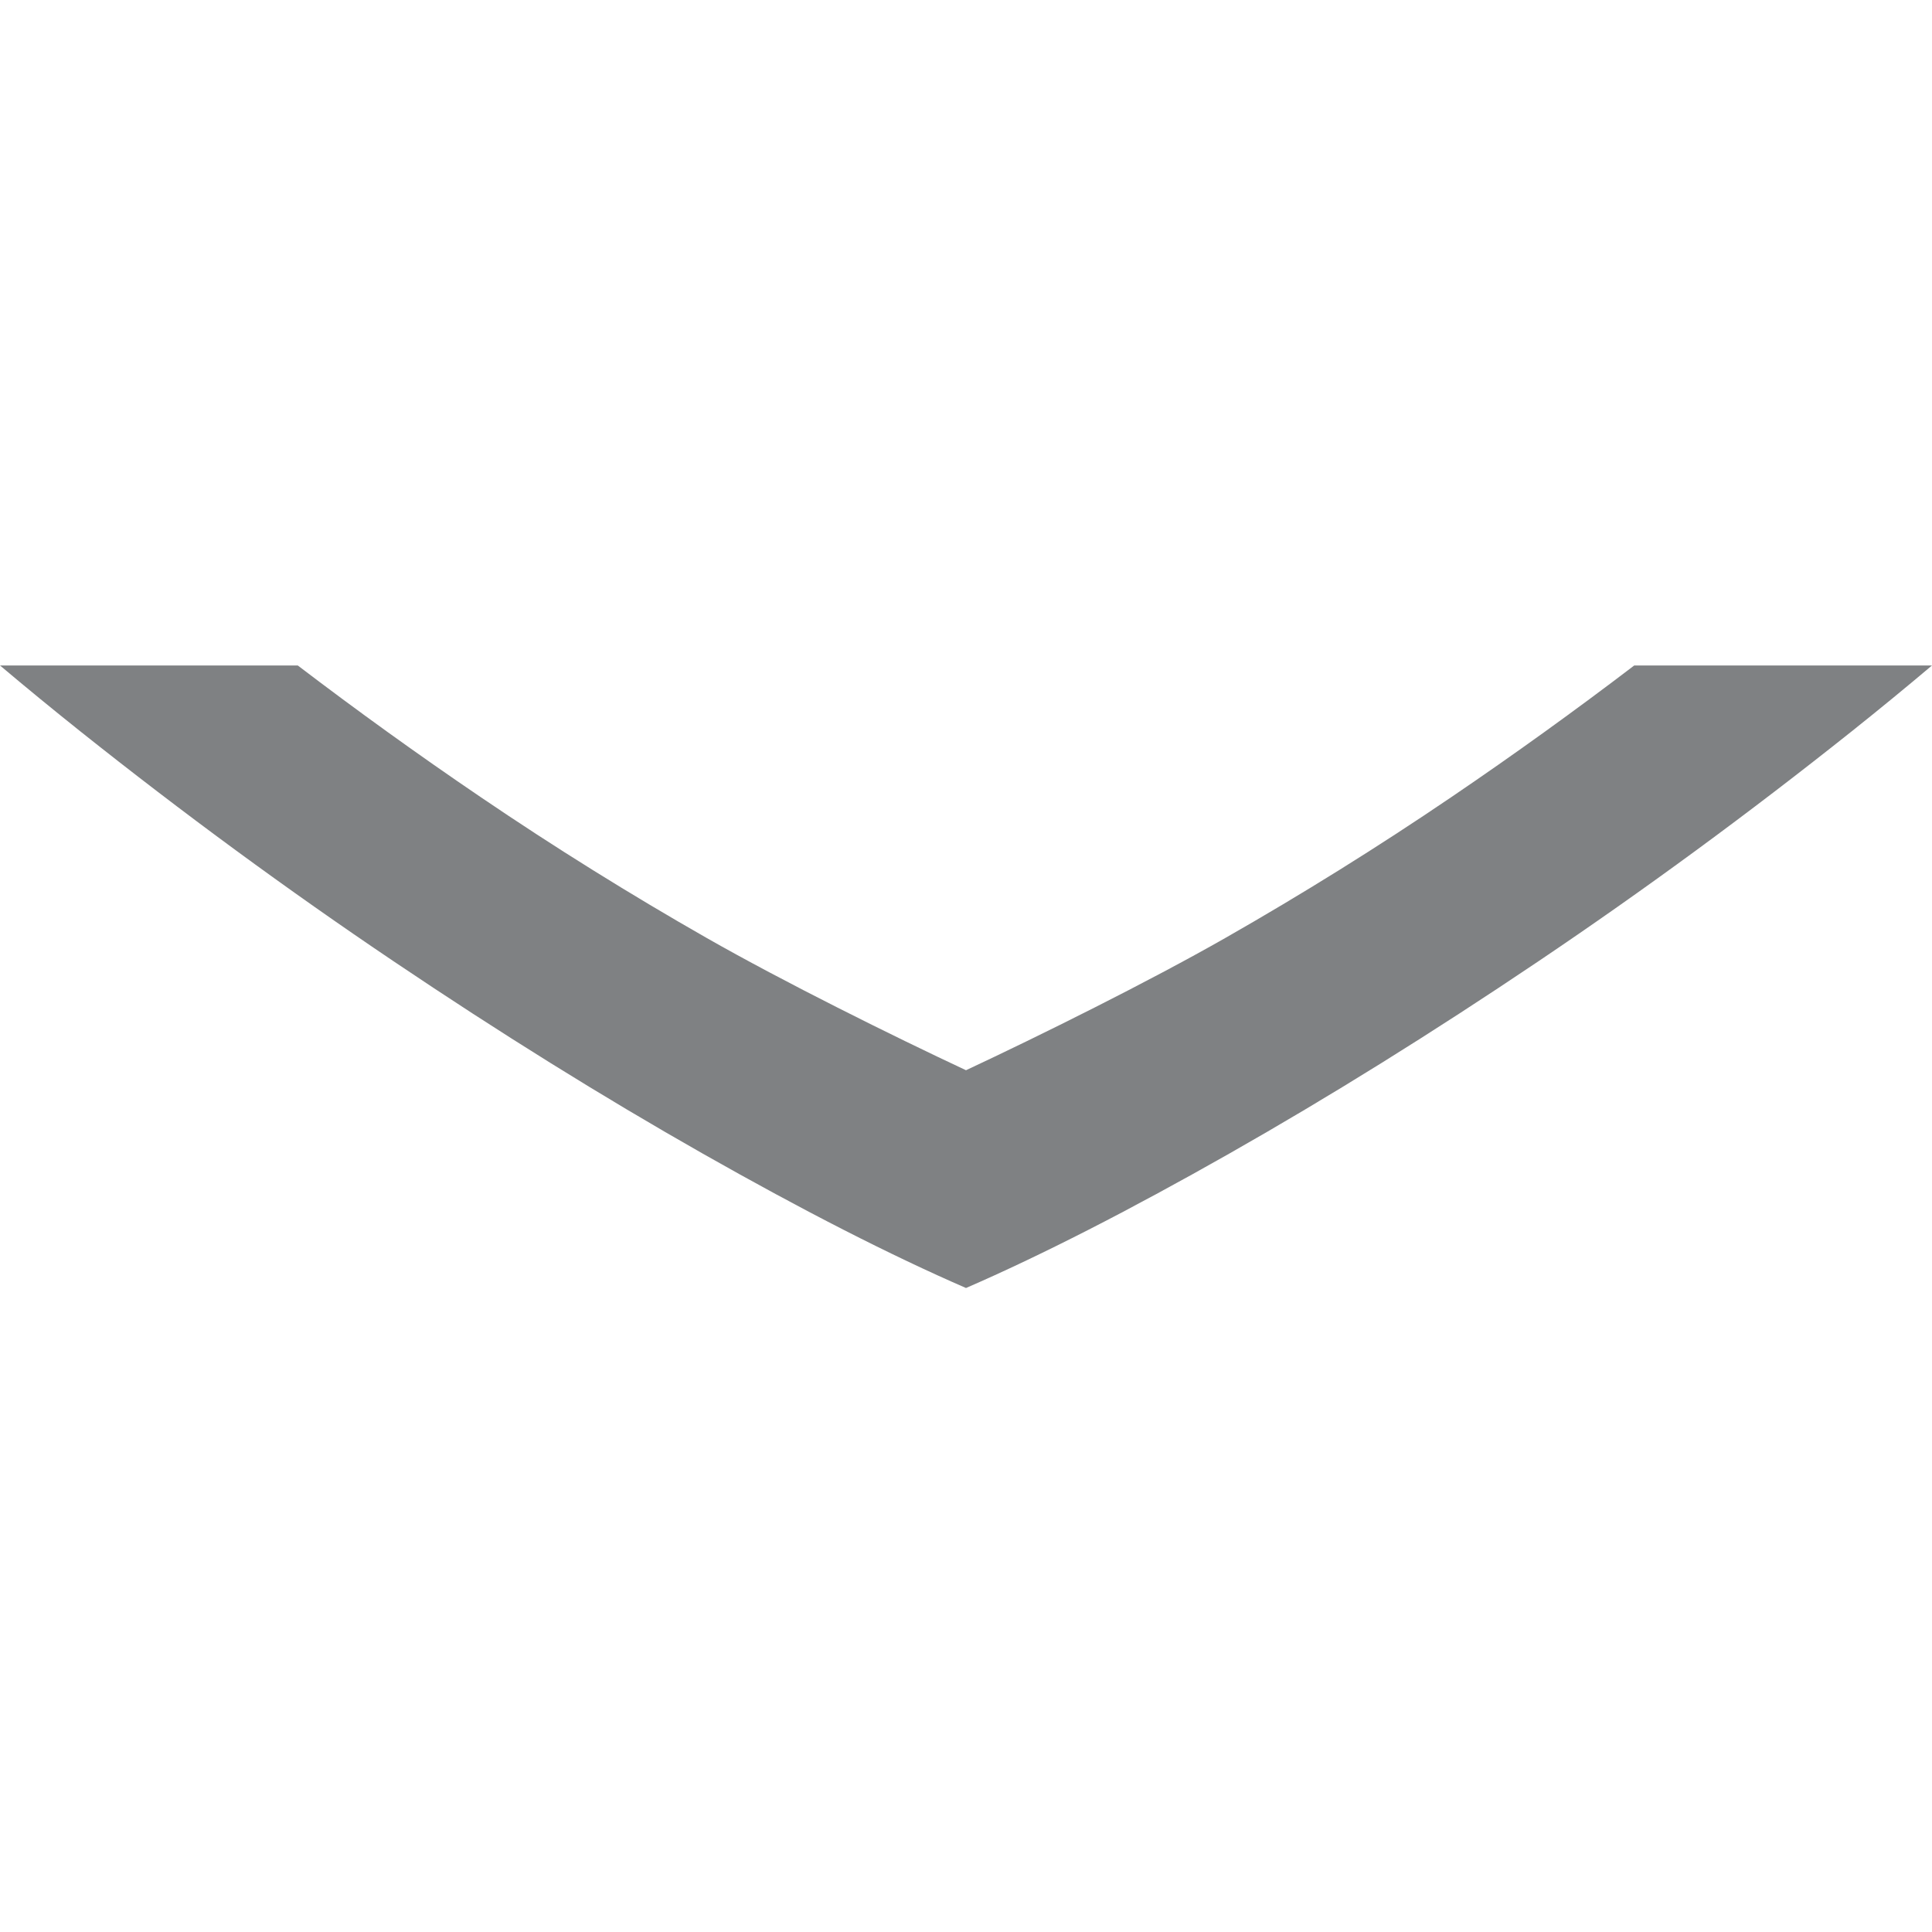
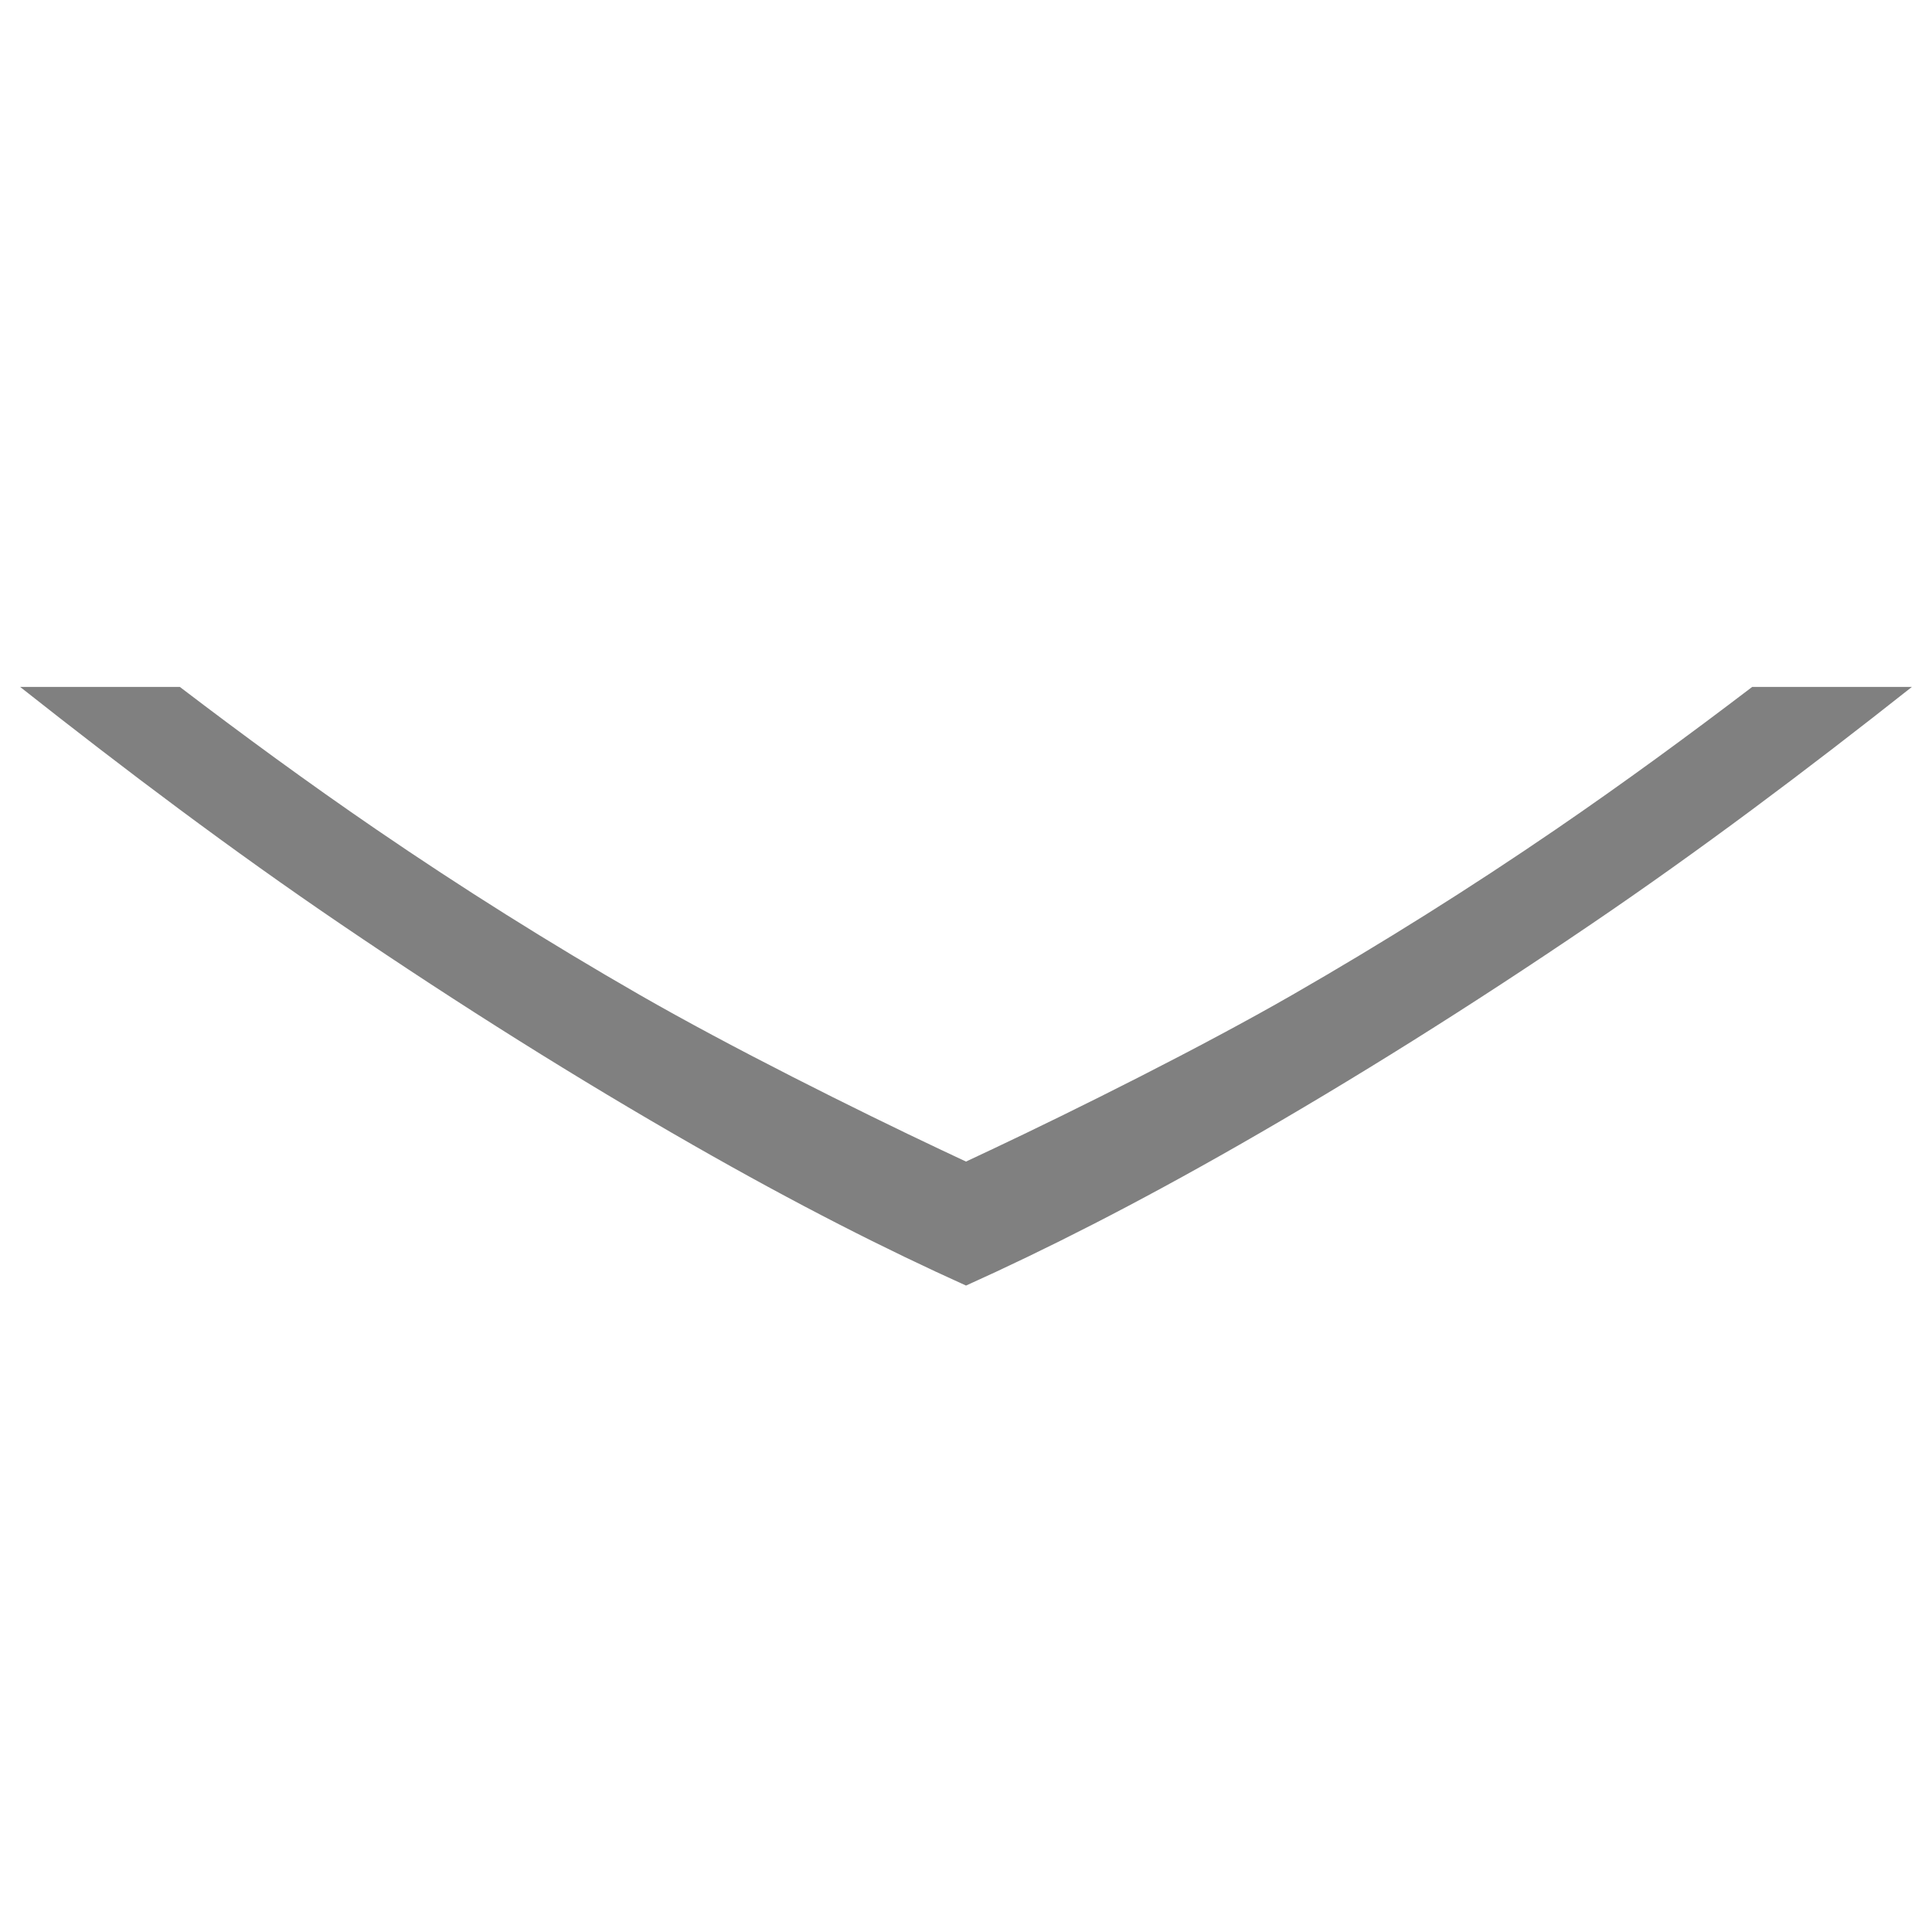
- <svg xmlns="http://www.w3.org/2000/svg" width="90" height="90" id="svg4874" version="1.1" viewBox="0 0 90 90">
+ <svg xmlns="http://www.w3.org/2000/svg" width="96" height="96" id="svg4874" version="1.1" viewBox="0 0 96 96">
  <defs id="defs4876">
    <clipPath clipPathUnits="userSpaceOnUse" id="clipPath16">
      <path d="m 0,595.28 841.89,0 L 841.89,0 0,0 0,595.28 Z" id="path18" />
    </clipPath>
  </defs>
-   <g id="layer1" transform="translate(67.85715,-84.50504)">
-     <g transform="matrix(0,-1,-1,0,373.5051,516.505)" id="g4845" style="display:inline">
-       <g id="g1908" transform="matrix(0,-1,-1,0,1394.362,585.3622)">
-         <g style="display:inline" id="g1910" transform="matrix(-1,0,0,1,576,611)">
-           <g style="display:inline" id="g1910-9" transform="matrix(0,-1,1,0,-9.362203,783.3622)">
-             <rect transform="scale(-1,1)" y="351.362" x="-432" height="90" width="90" id="rect1914" style="color:#000000;fill:none;stroke:none;stroke-width:4;marker:none;visibility:visible;display:inline;overflow:visible;enable-background:accumulate" />
-             <g id="g12" transform="matrix(-0.6839623,0,0,-0.6818182,623.6871,623.1919)">
-               <g id="g14" clip-path="url(#clipPath16)">
-                 <g id="g20" transform="translate(358.7529,350.7095)">
-                   <path d="M 0.082,-0.047 C -3.787,6.793 -8.156,13.837 -13.025,21.088 c -4.866,7.249 -10.086,14.384 -15.658,21.4 -1.494,1.88 -2.988,3.706 -4.486,5.486 l 0,-20.344 c 3.056,-4.022 6.049,-8.184 8.972,-12.505 3.403,-5.03 6.597,-10.174 9.589,-15.436 C -11.618,-5.572 -7.947,-12.999 -5.601,-18.026 c -2.346,-5.026 -6.017,-12.453 -9.007,-17.715 -2.991,-5.262 -6.185,-10.406 -9.589,-15.435 -2.923,-4.322 -5.917,-8.484 -8.972,-12.506 l 0,-20.344 c 1.498,1.78 2.992,3.607 4.486,5.486 5.572,7.017 10.792,14.151 15.658,21.4 4.869,7.252 9.238,14.295 13.107,21.135 C 3.952,-29.164 7.004,-23.17 9.231,-18.026 7.004,-12.882 3.952,-6.888 0.082,-0.047" style="fill:#7f8183;fill-opacity:1;fill-rule:nonzero;stroke:none" id="path22" />
-                 </g>
-               </g>
-             </g>
+   <g id="layer1" transform="translate(67.85715,-78.50504)">
+     <g transform="matrix(0,-1,-1,0,106.6479,106.6479)" id="g5743">
+       <g style="display:inline" id="g5745" transform="matrix(0,-1,-1,0,373.5051,516.505)">
+         <g id="g5747" transform="matrix(-0.9996045,0,0,1,575.943,-611)">
+           <g style="display:inline" id="g5749" transform="matrix(-1,0,0,1,576,611)">
+             <path id="path5751" d="m 437.002,379.496 c -5.247,4.145 -10.546,8.128 -15.945,11.791 -6.005,4.076 -11.832,7.726 -17.477,10.954 -5.209,2.978 -9.645,5.221 -13.595,7 -3.951,-1.78 -8.389,-4.021 -13.599,-7 -5.645,-3.228 -11.472,-6.878 -17.477,-10.954 -5.398,-3.663 -10.696,-7.647 -15.943,-11.791 l 7.939,0 c 3.151,2.4 6.381,4.768 9.755,7.075 4.265,2.917 8.629,5.656 13.091,8.219 4.528,2.601 10.751,5.706 15.009,7.715 l 0.002,0 1.222,0.575 1.222,-0.575 0.002,0 c 4.259,-2.009 10.481,-5.114 15.009,-7.715 4.462,-2.564 8.825,-5.302 13.091,-8.219 3.373,-2.307 6.604,-4.675 9.755,-7.075 l 7.941,0 z" style="display:inline;fill:#808080;fill-opacity:1;fill-rule:nonzero;stroke:none;stroke-width:1" />
+             <rect transform="scale(-1,1)" y="345.362" x="-438.002" height="96" width="96.038" id="rect5753" style="color:#000000;display:inline;overflow:visible;visibility:visible;fill:none;stroke:none;stroke-width:4;marker:none;enable-background:accumulate" />
          </g>
        </g>
      </g>
    </g>
  </g>
</svg>
